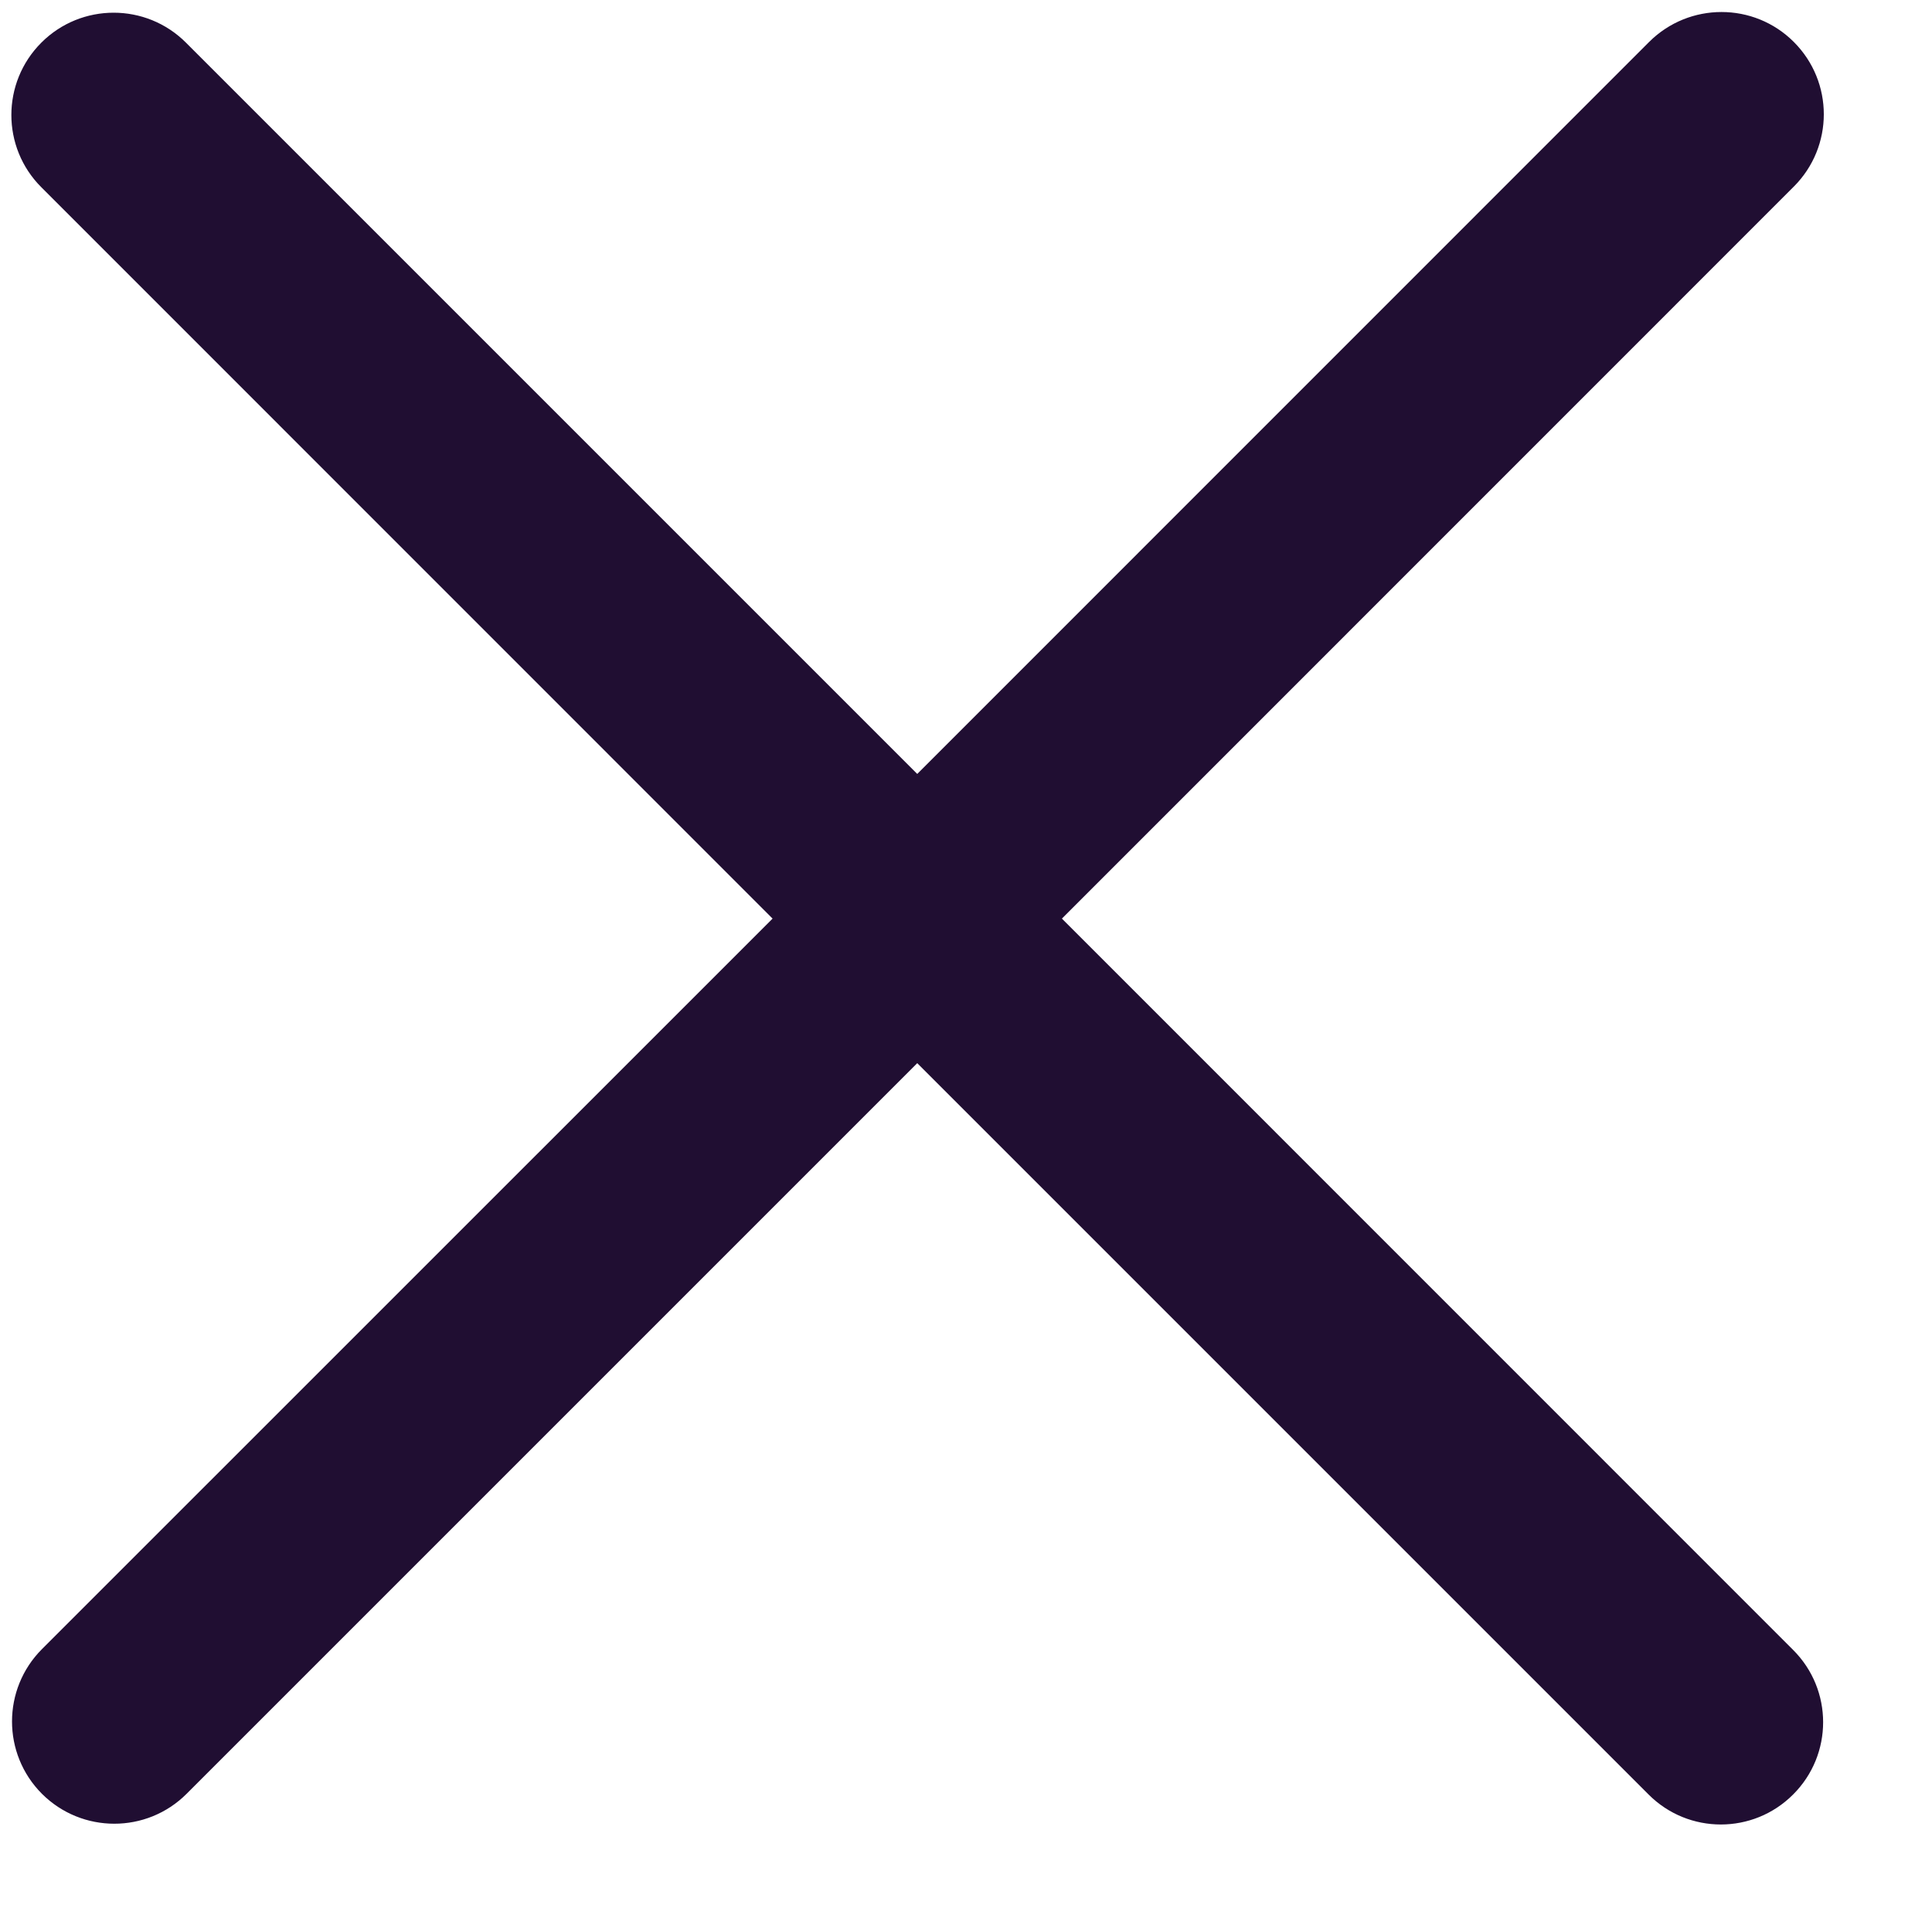
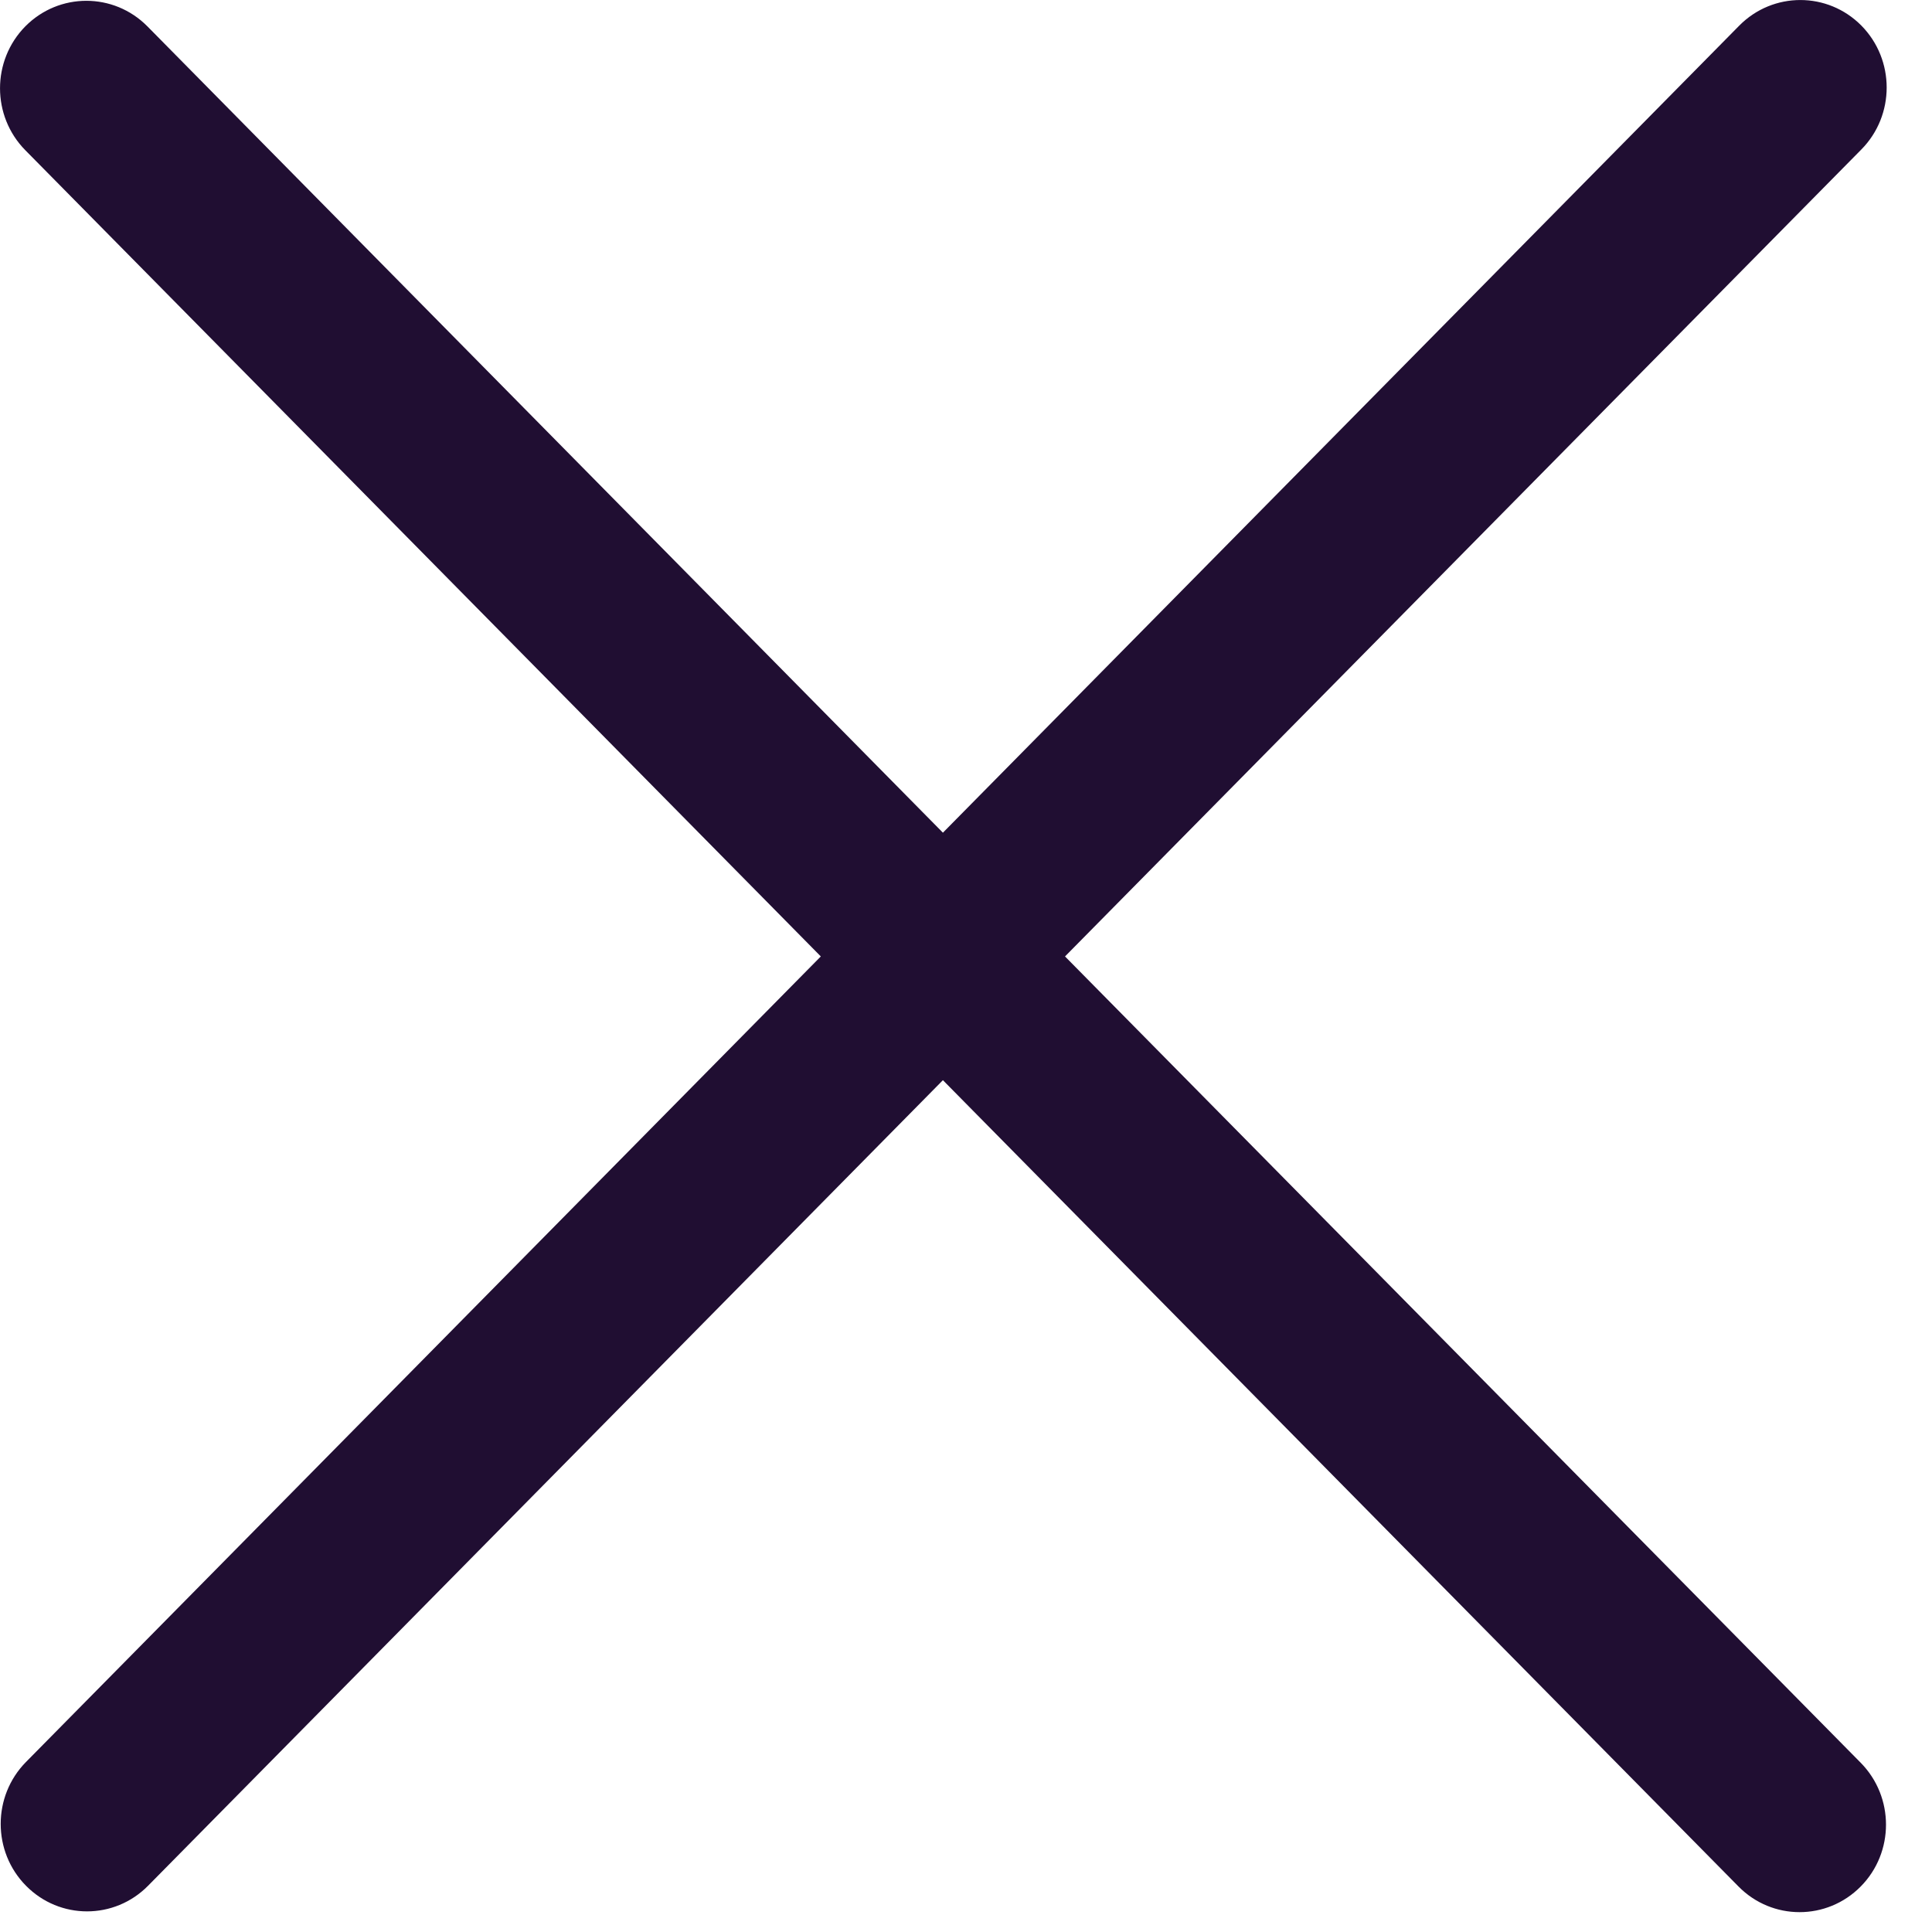
- <svg xmlns="http://www.w3.org/2000/svg" width="17" height="17" viewBox="0 0 17 17" fill="none">
-   <path fill-rule="evenodd" clip-rule="evenodd" d="M14.511 0.369C14.863 0.018 15.433 0.018 15.784 0.369C16.136 0.721 16.136 1.29 15.784 1.642L9.344 8.083L15.778 14.518C16.13 14.869 16.13 15.439 15.778 15.79C15.427 16.142 14.857 16.142 14.506 15.79L8.071 9.355L1.642 15.784C1.291 16.135 0.721 16.135 0.369 15.784C0.018 15.432 0.018 14.863 0.369 14.511L6.798 8.083L0.364 1.648C0.012 1.297 0.012 0.727 0.364 0.375C0.715 0.024 1.285 0.024 1.636 0.375L8.071 6.81L14.511 0.369Z" fill="#200E32" />
+ <svg xmlns="http://www.w3.org/2000/svg" width="20" height="20" viewBox="0 0 20 20" fill="none">
+   <path fill-rule="evenodd" clip-rule="evenodd" d="M18.005 0.265C18.354 -0.088 18.92 -0.088 19.269 0.265C19.618 0.619 19.618 1.193 19.269 1.547L11.025 9.901L19.262 18.248C19.611 18.602 19.611 19.176 19.262 19.529C18.912 19.883 18.346 19.883 17.997 19.529L9.761 11.182L1.533 19.521C1.184 19.875 0.618 19.875 0.269 19.521C-0.08 19.168 -0.08 18.594 0.269 18.24L8.497 9.901L0.262 1.555C-0.087 1.201 -0.087 0.627 0.262 0.273C0.611 -0.08 1.177 -0.08 1.526 0.273L9.761 8.62L18.005 0.265Z" fill="#200E32" />
</svg>
